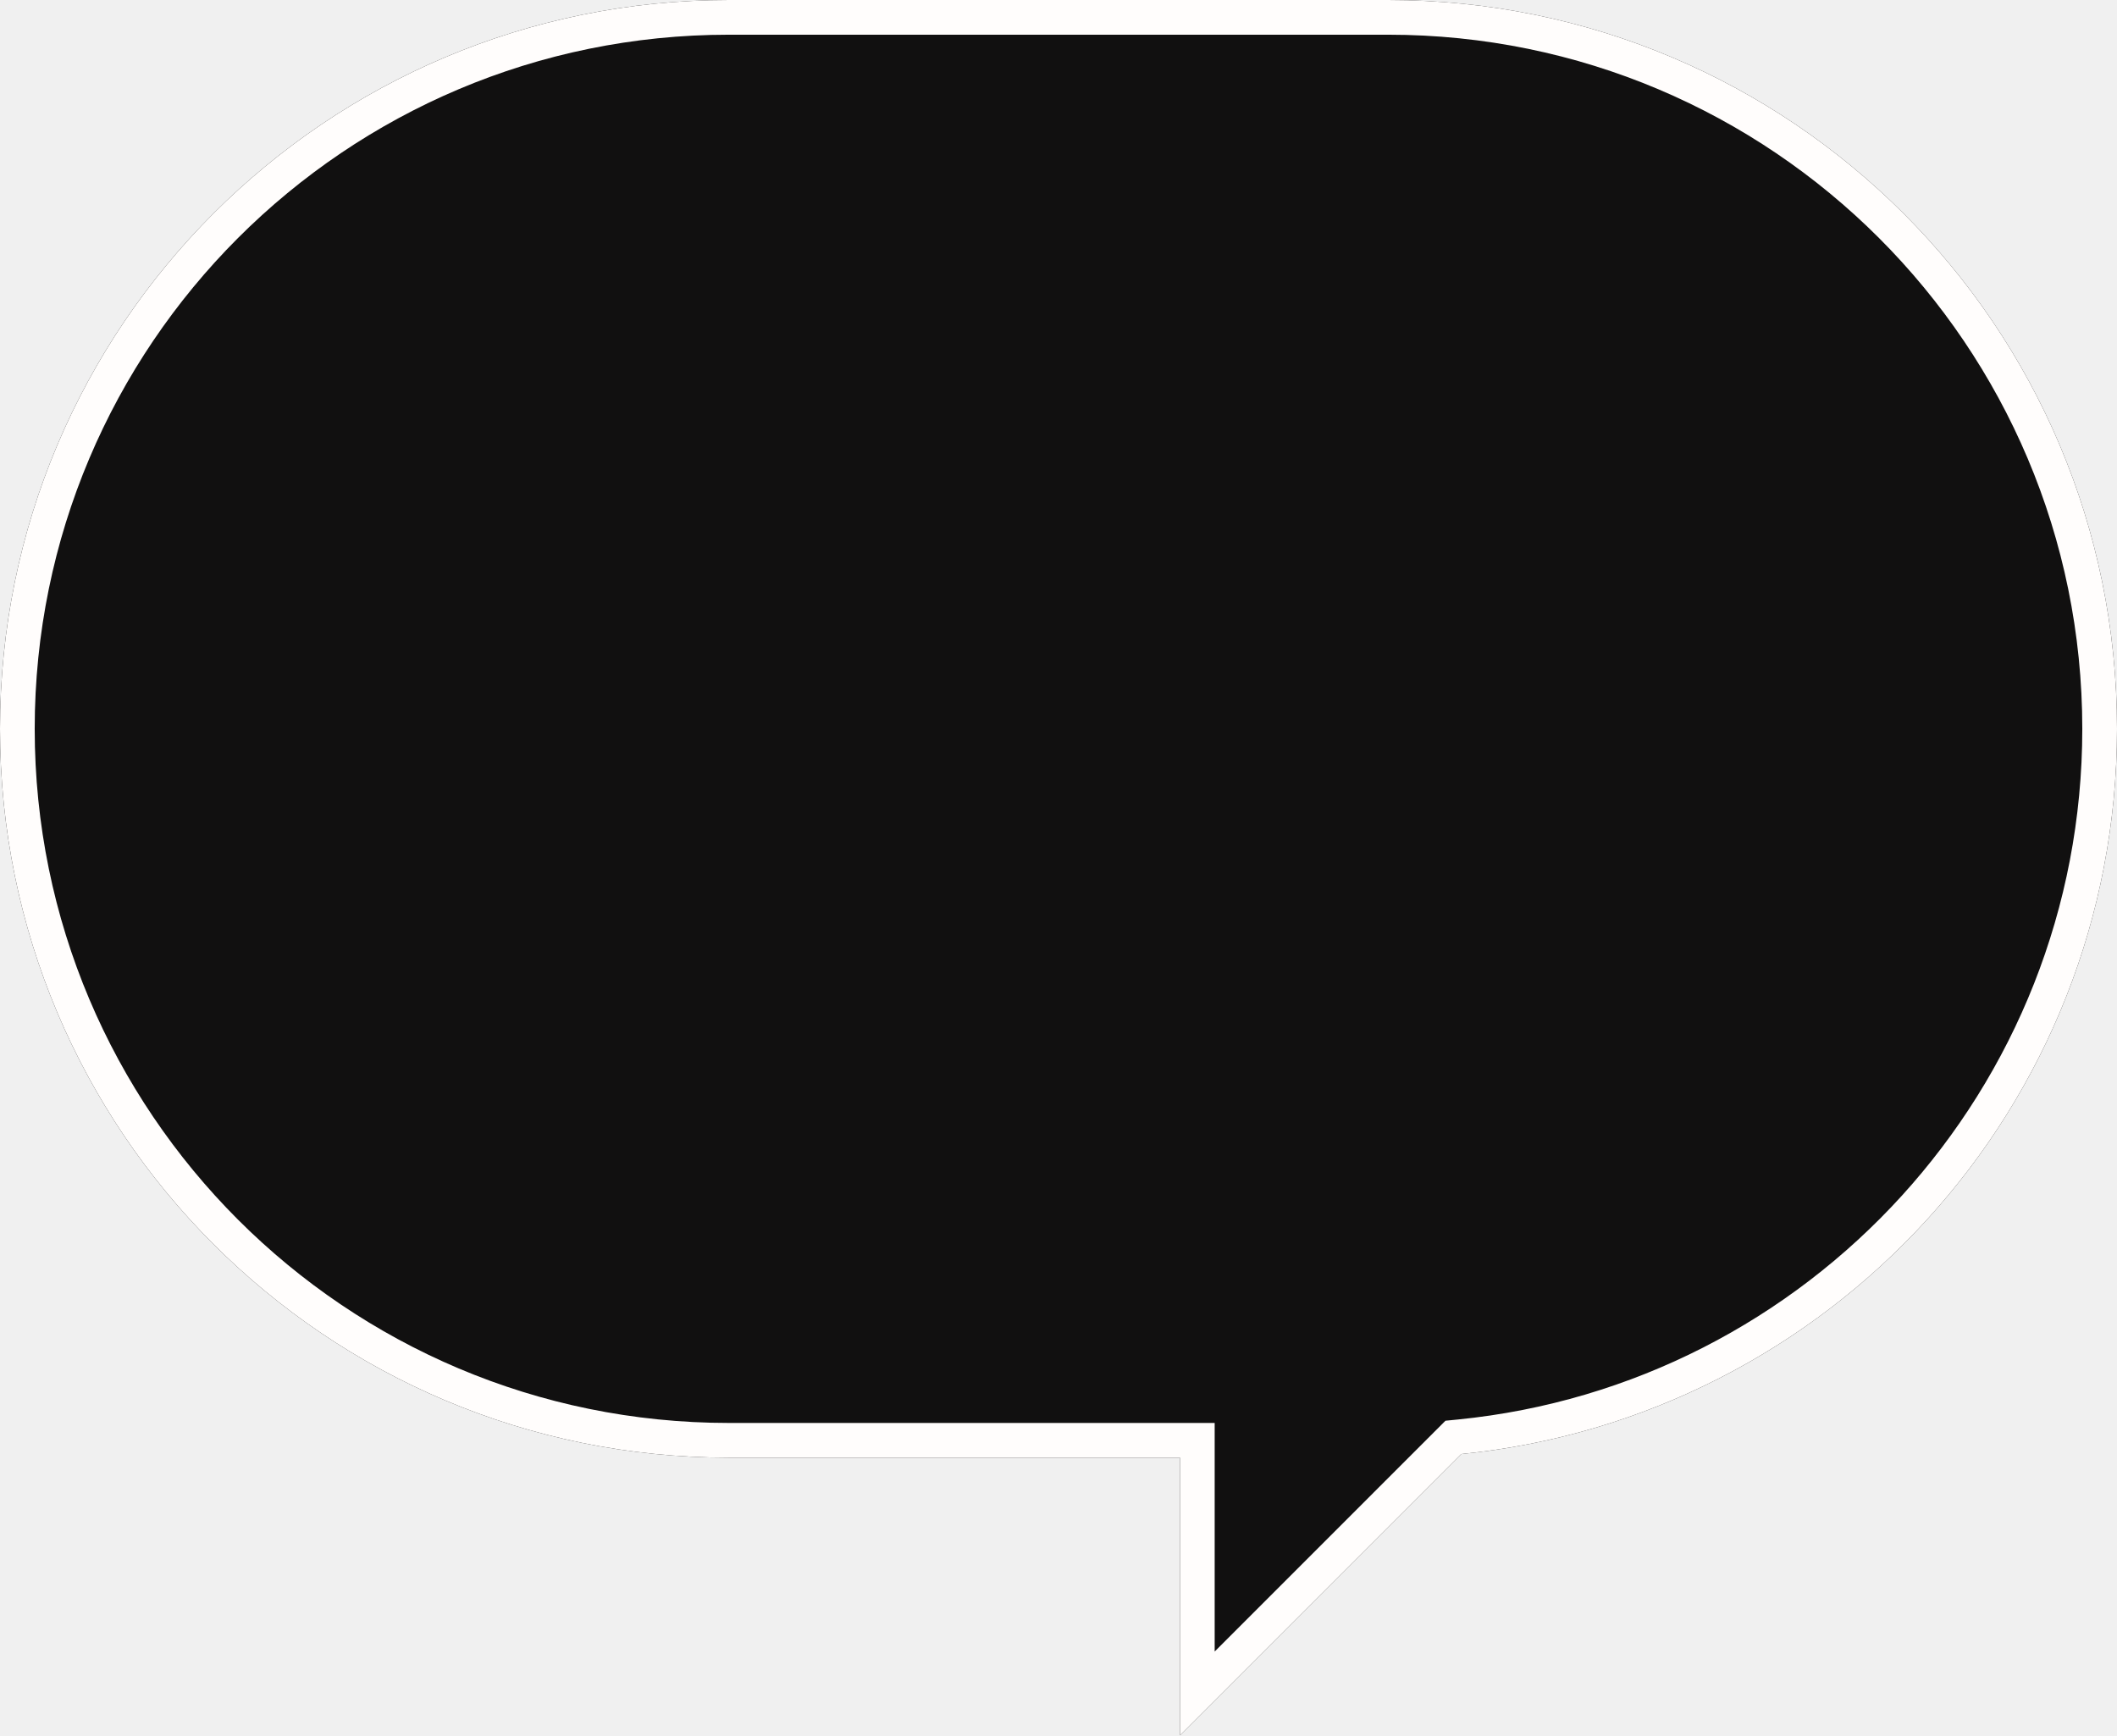
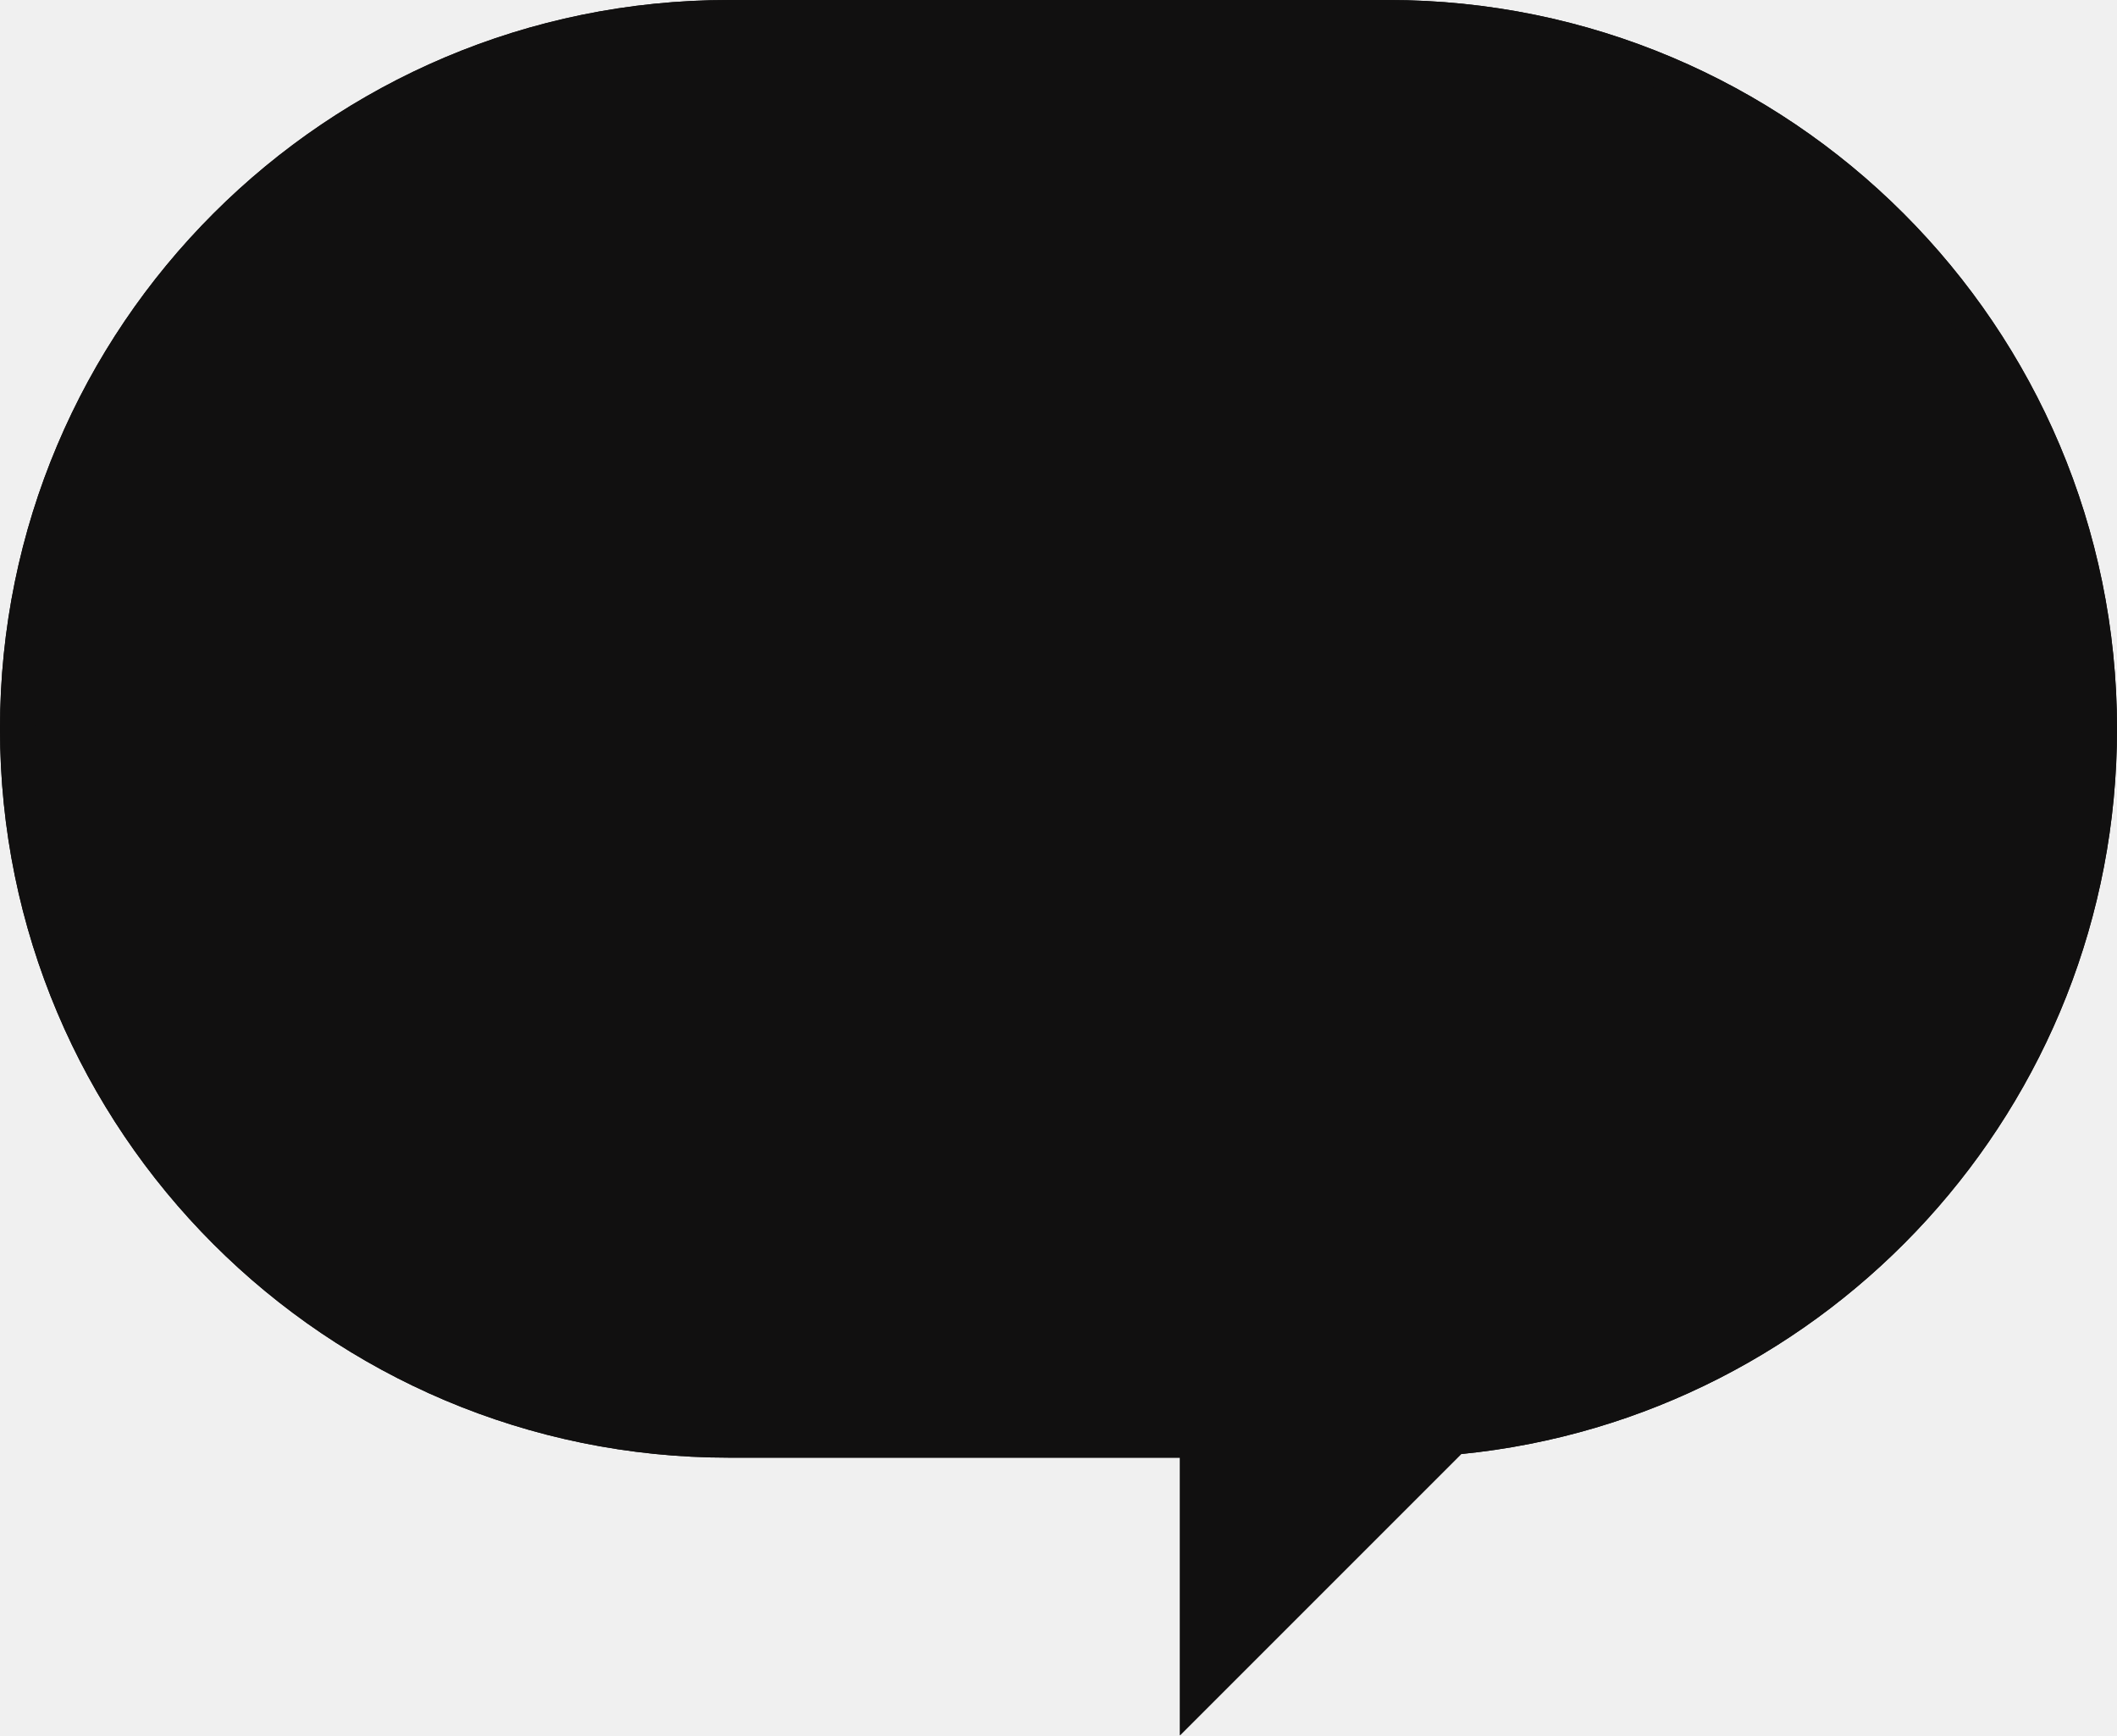
<svg xmlns="http://www.w3.org/2000/svg" width="61" height="50" viewBox="0 0 61 50" fill="none">
  <mask id="path-1-inside-1" fill="white">
    <path fill-rule="evenodd" clip-rule="evenodd" d="M21 0C9.402 0 0 9.402 0 21C0 32.598 9.402 42 21 42H34V50L42.104 41.896C52.714 40.84 61 31.888 61 21C61 9.402 51.598 0 40 0H21Z" />
  </mask>
  <path fill-rule="evenodd" clip-rule="evenodd" d="M21 0C9.402 0 0 9.402 0 21C0 32.598 9.402 42 21 42H34V50L42.104 41.896C52.714 40.84 61 31.888 61 21C61 9.402 51.598 0 40 0H21Z" fill="#111010" />
-   <path d="M34 42H35V41H34V42ZM34 50H33V52.414L34.707 50.707L34 50ZM42.104 41.896L42.005 40.901L41.65 40.936L41.397 41.189L42.104 41.896ZM1 21C1 9.954 9.954 1 21 1V-1C8.85 -1 -1 8.85 -1 21H1ZM21 41C9.954 41 1 32.046 1 21H-1C-1 33.15 8.85 43 21 43V41ZM34 41H21V43H34V41ZM35 50V42H33V50H35ZM41.397 41.189L33.293 49.293L34.707 50.707L42.811 42.603L41.397 41.189ZM60 21C60 31.369 52.109 39.896 42.005 40.901L42.203 42.891C53.319 41.785 62 32.407 62 21H60ZM40 1C51.046 1 60 9.954 60 21H62C62 8.85 52.15 -1 40 -1V1ZM21 1H40V-1H21V1Z" fill="#FFFDFC" mask="url(#path-1-inside-1)" />
+   <path d="M34 42H35V41H34V42ZM34 50H33V52.414L34.707 50.707L34 50ZM42.104 41.896L42.005 40.901L41.65 40.936L41.397 41.189L42.104 41.896ZM1 21C1 9.954 9.954 1 21 1V-1C8.85 -1 -1 8.85 -1 21H1ZM21 41C9.954 41 1 32.046 1 21H-1C-1 33.15 8.85 43 21 43V41ZM34 41H21V43H34V41ZM35 50V42H33V50H35ZM41.397 41.189L33.293 49.293L34.707 50.707L42.811 42.603L41.397 41.189ZM60 21C60 31.369 52.109 39.896 42.005 40.901L42.203 42.891C53.319 41.785 62 32.407 62 21H60ZM40 1C51.046 1 60 9.954 60 21H62C62 8.85 52.15 -1 40 -1V1ZM21 1H40V-1H21V1Z" fill="#111010" mask="url(#path-1-inside-1)" />
</svg>
